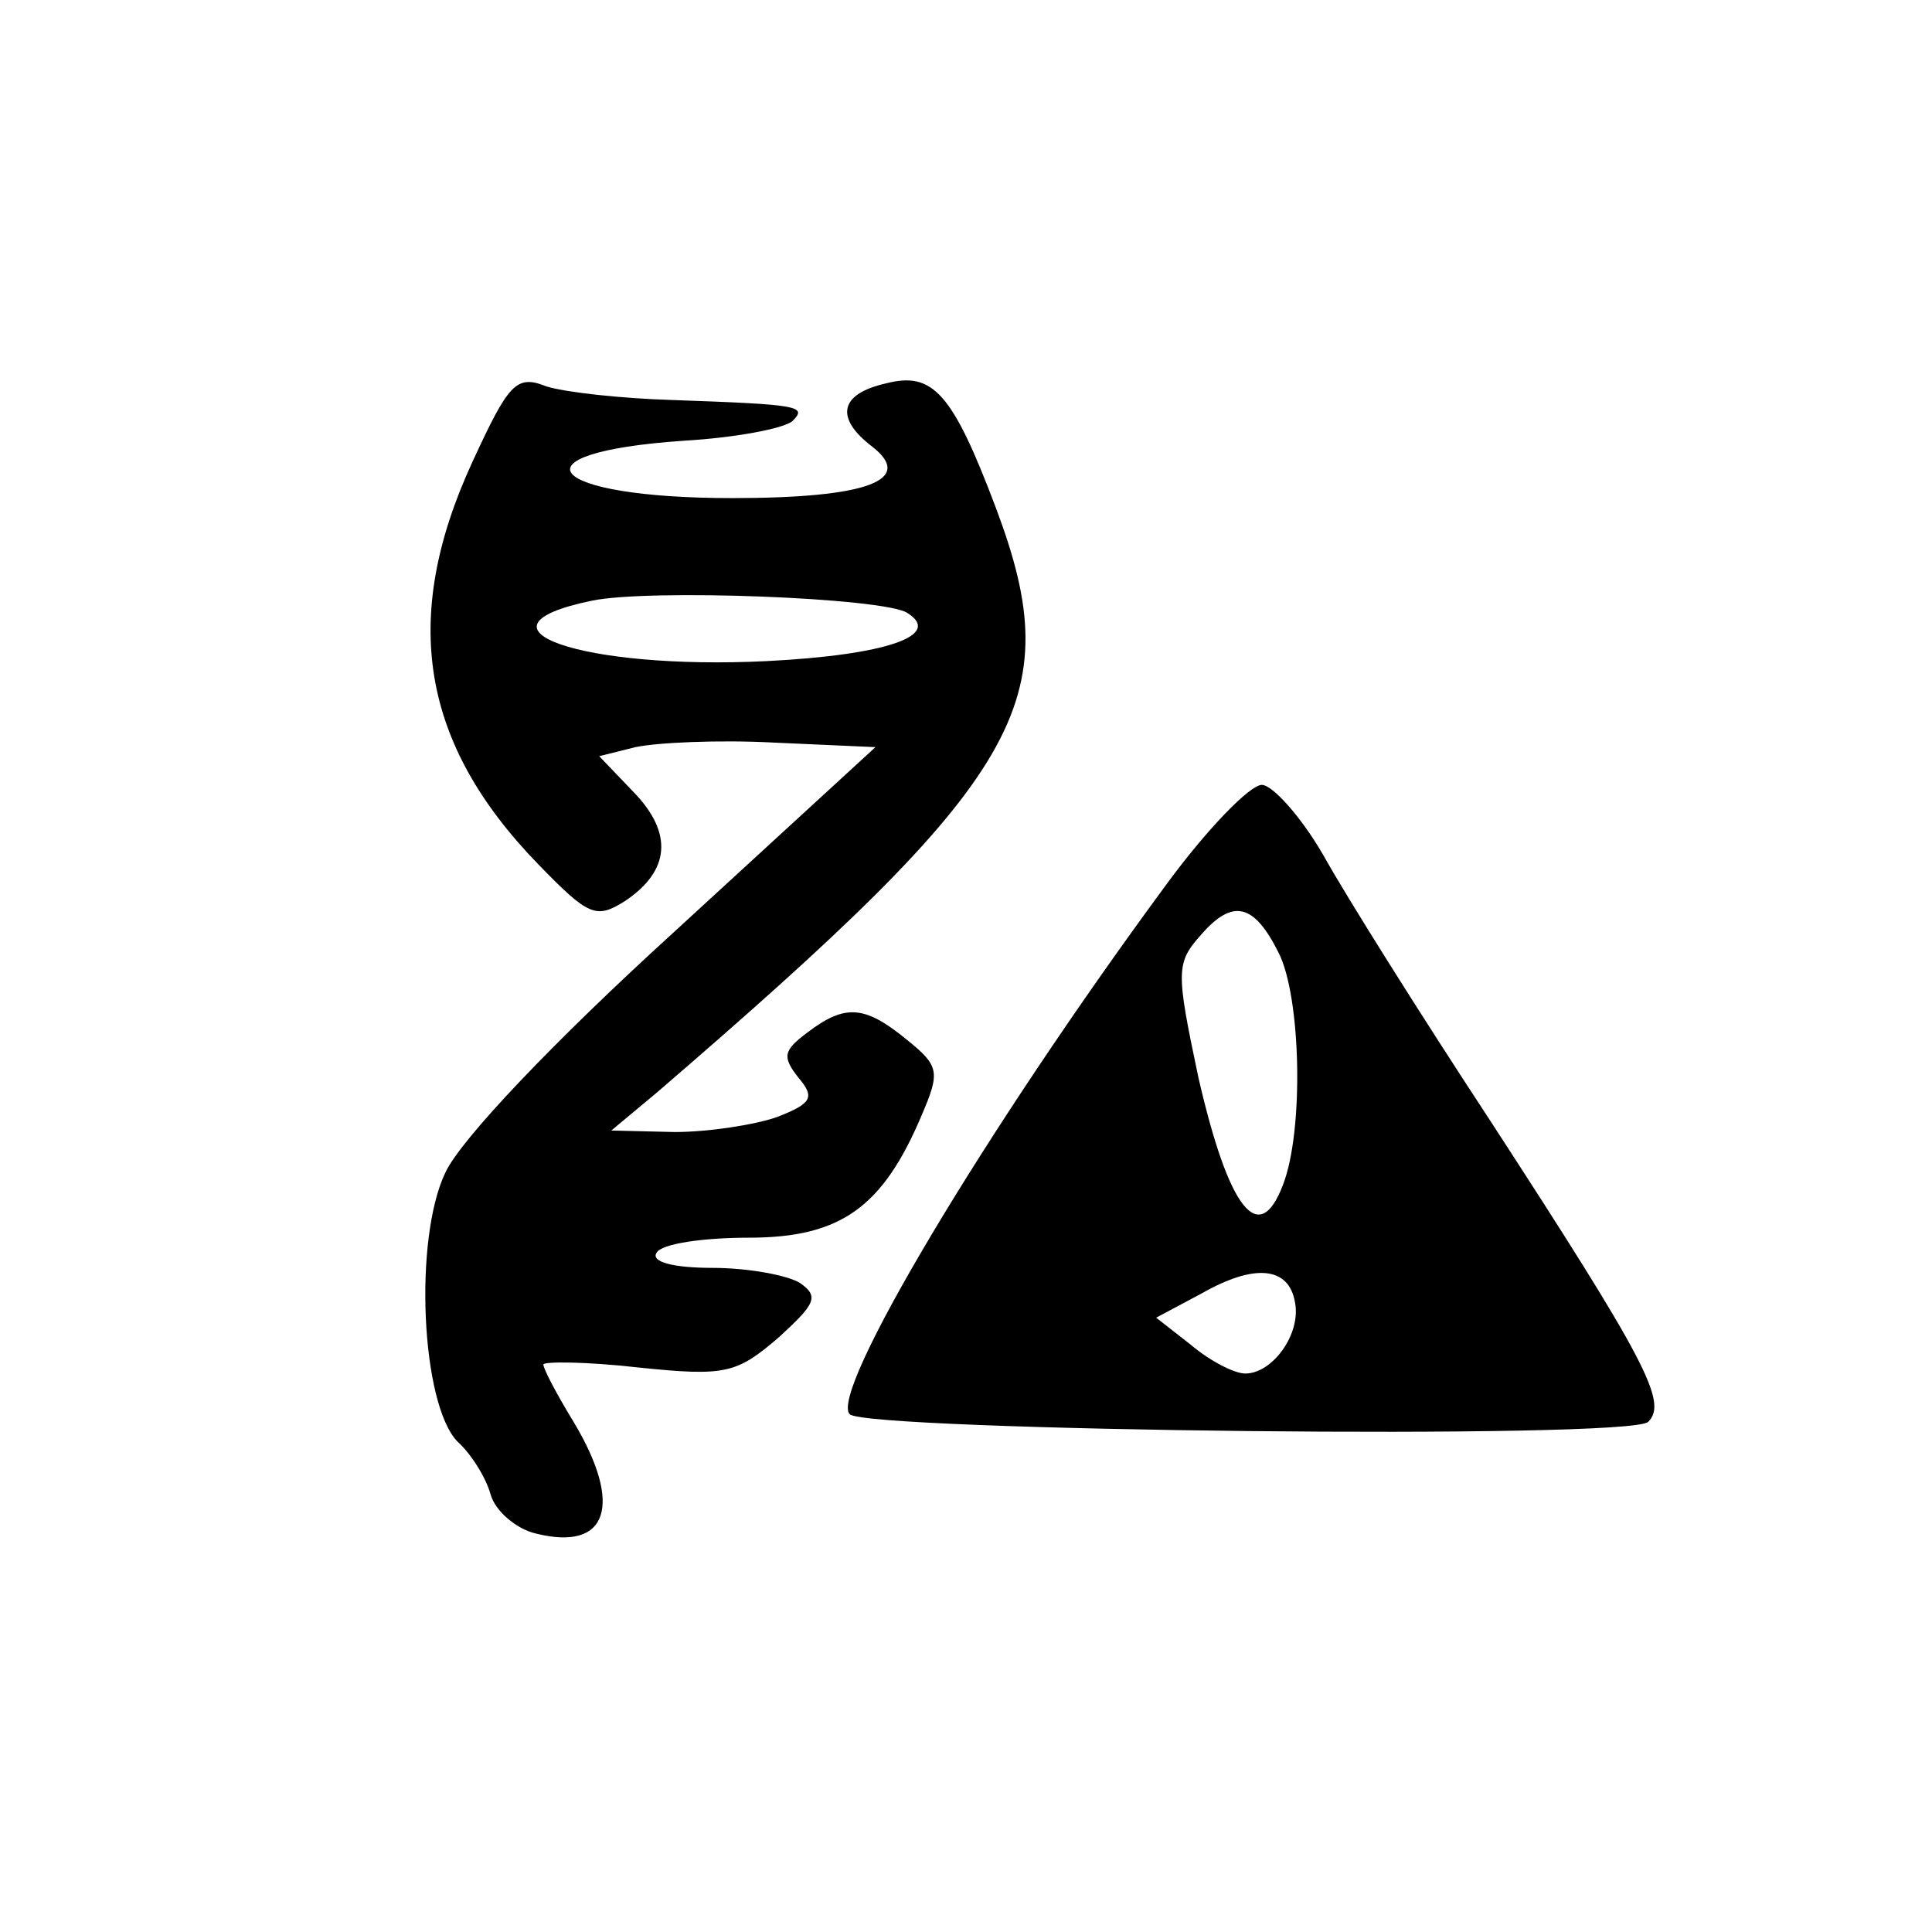
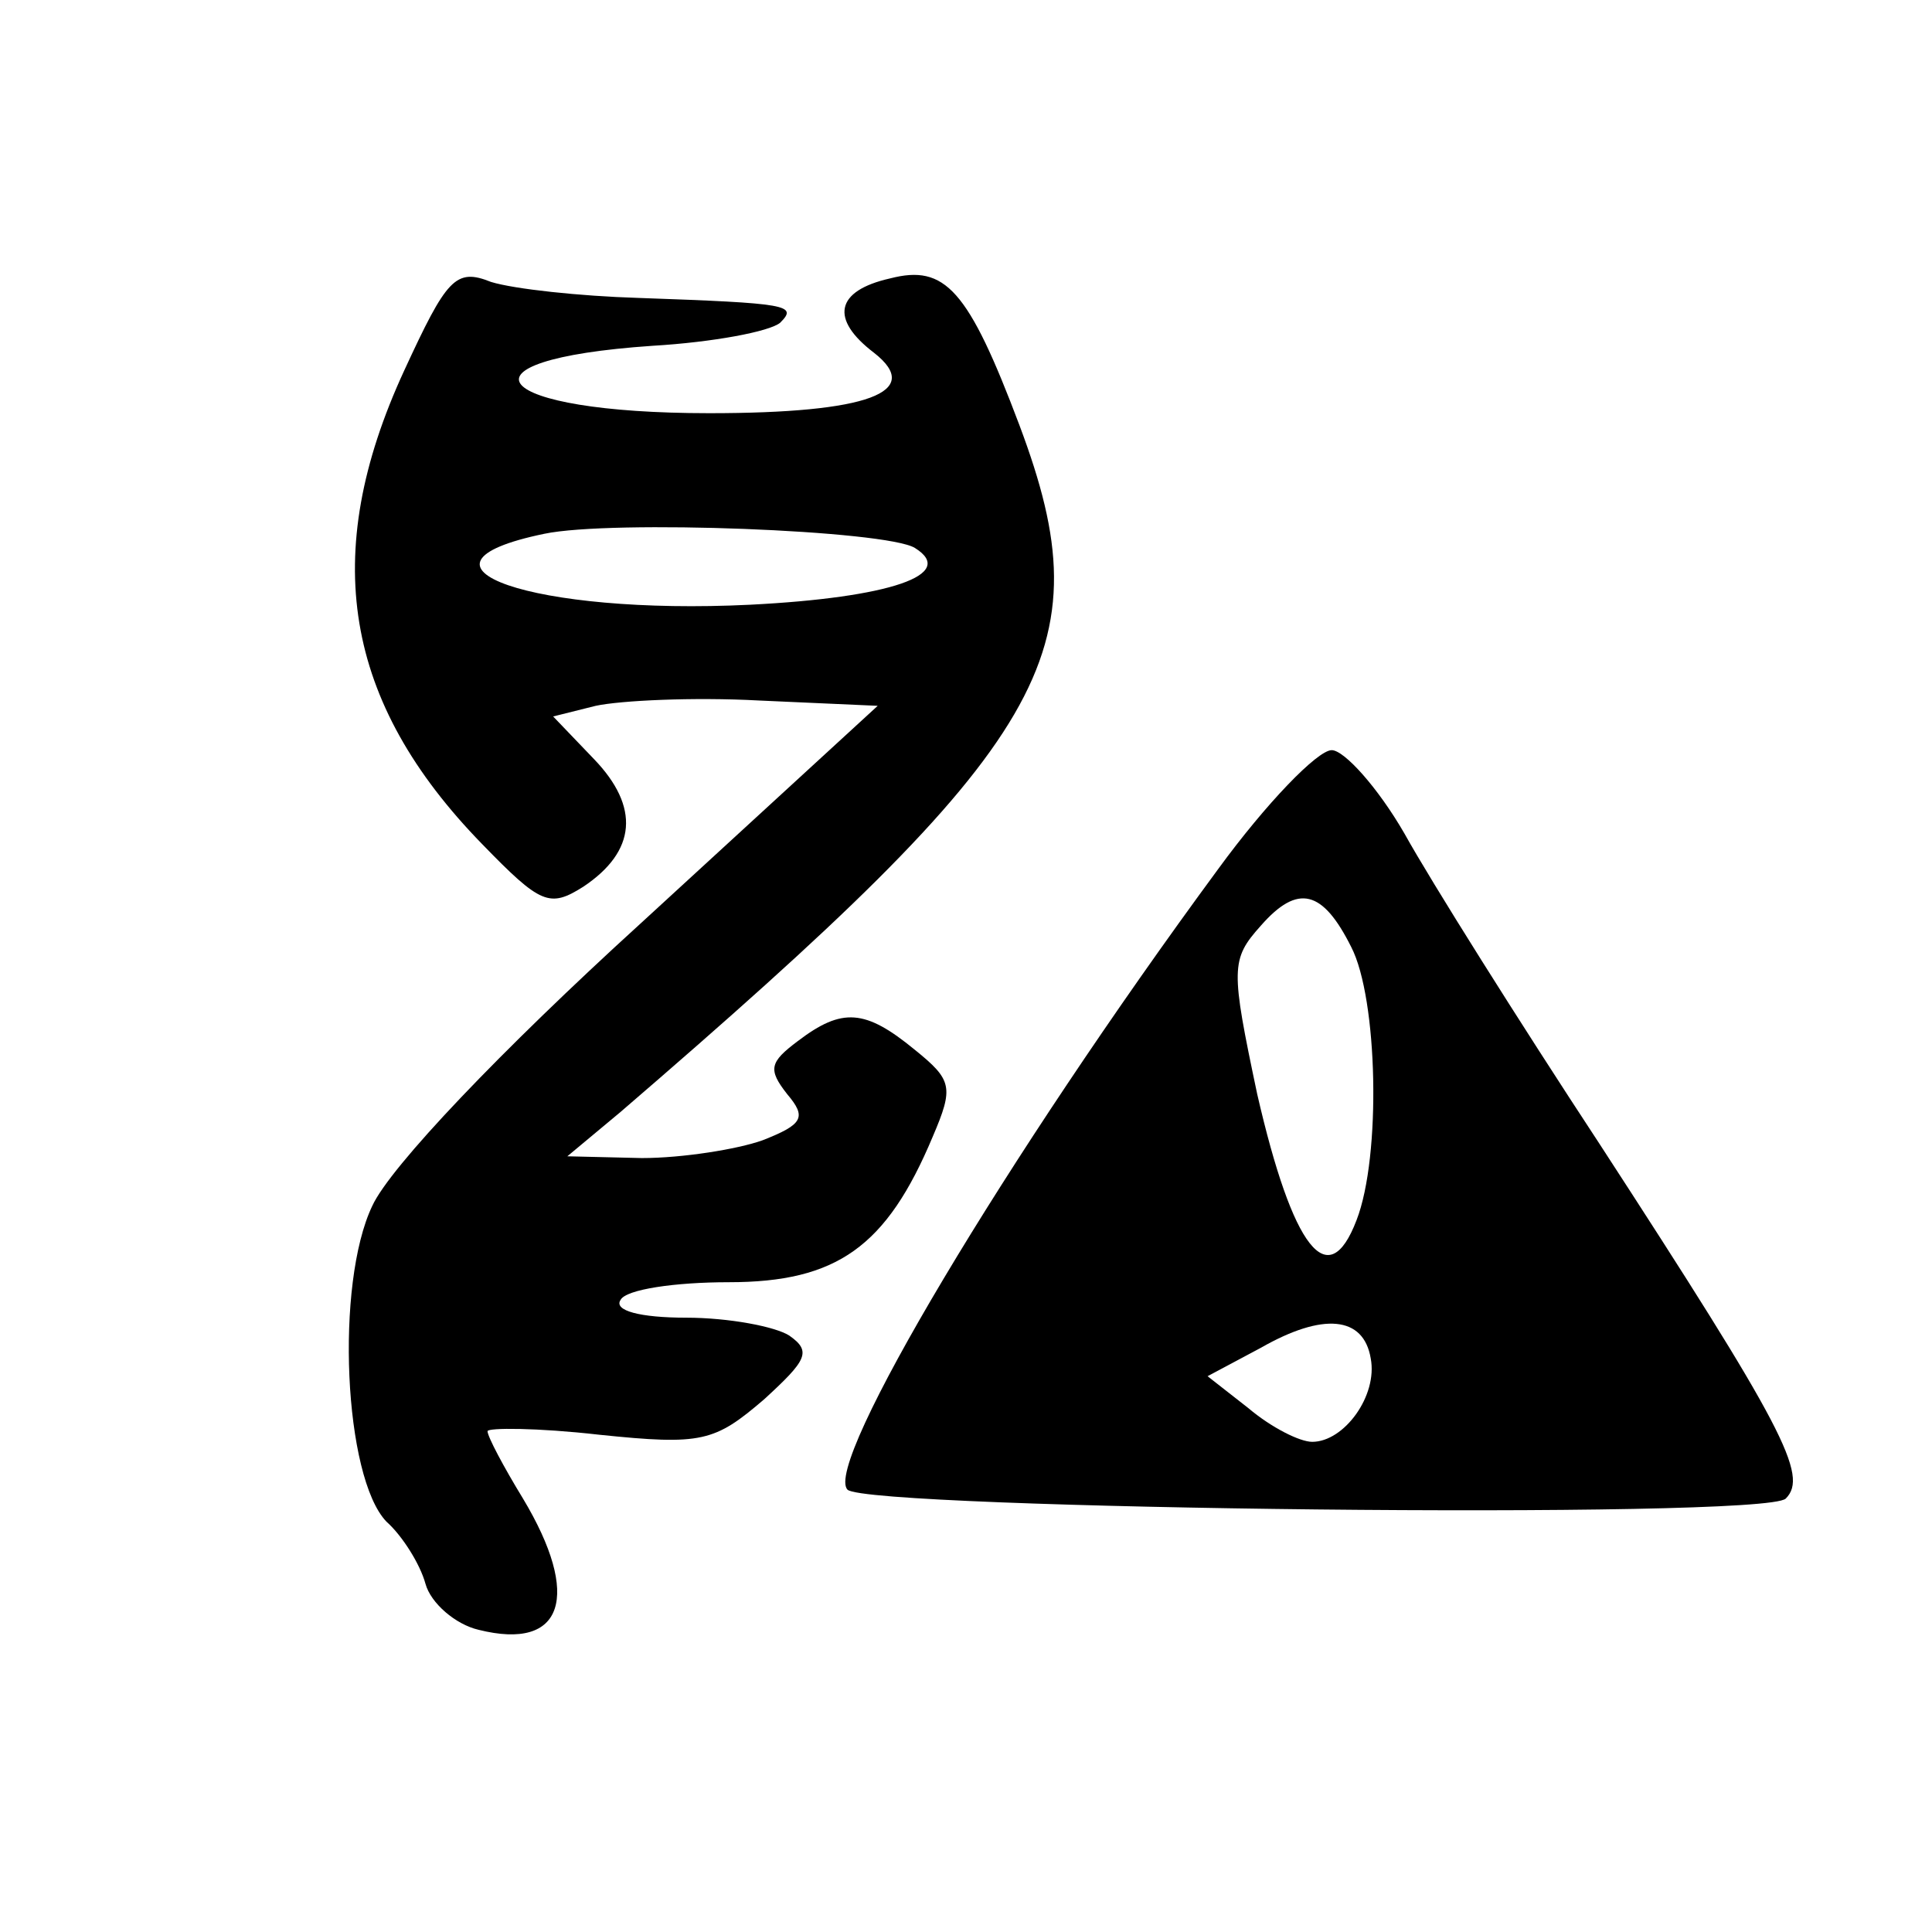
- <svg xmlns="http://www.w3.org/2000/svg" version="1.0" width="128pt" height="128pt" viewBox="0 0 128 128" preserveAspectRatio="xMidYMid meet">
-   <g transform="translate(0,128) scale(0.1,-0.1)" fill="#000000" stroke="none">
+ <svg xmlns="http://www.w3.org/2000/svg" version="1.0" width="128pt" height="128pt" viewBox="10 -139 128 128" preserveAspectRatio="xMidYMid meet">
+   <g transform="scale(0.1175,-0.1175)" fill="#000000" stroke="none">
    <path d="M313 974 c-48 -104 -34 -187 44 -267 33 -34 38 -36 57 -24 30 20 32 45 6 72 l-23 24 24 6 c14 3 55 5 92 3 l67 -3 -134 -123 c-78 -71 -141 -137 -151 -159 -21 -44 -16 -153 8 -178 9 -8 19 -24 22 -35 3 -11 17 -23 30 -26 48 -12 58 19 25 74 -11 18 -20 35 -20 38 0 2 28 2 63 -2 58 -6 65 -4 93 20 24 22 27 27 14 36 -8 5 -34 10 -58 10 -26 0 -41 4 -37 10 3 6 31 10 61 10 61 0 89 20 115 82 12 28 11 32 -10 49 -28 23 -41 24 -66 5 -16 -12 -17 -16 -6 -30 11 -13 9 -17 -14 -26 -14 -5 -45 -10 -68 -10 l-42 1 30 25 c244 210 273 259 225 387 -29 77 -42 91 -73 83 -31 -7 -34 -23 -9 -42 28 -22 -3 -34 -93 -34 -123 0 -149 30 -32 38 34 2 66 8 72 13 10 10 5 11 -80 14 -33 1 -70 5 -83 9 -20 8 -25 2 -49 -50z m288 -100 c24 -15 -14 -28 -93 -32 -122 -6 -203 22 -116 40 38 8 193 2 209 -8z" />
    <path d="M772 693 c-120 -163 -223 -336 -209 -350 12 -11 517 -17 529 -5 13 13 -1 40 -105 200 -46 70 -95 148 -110 175 -15 26 -34 47 -41 47 -8 0 -37 -30 -64 -67z m75 -44 c15 -29 17 -118 3 -154 -16 -42 -36 -16 -56 71 -15 71 -15 76 2 95 21 24 35 20 51 -12z m11 -232 c4 -21 -15 -47 -33 -47 -7 0 -23 8 -36 19 l-23 18 30 16 c35 20 58 18 62 -6z" />
  </g>
</svg>
